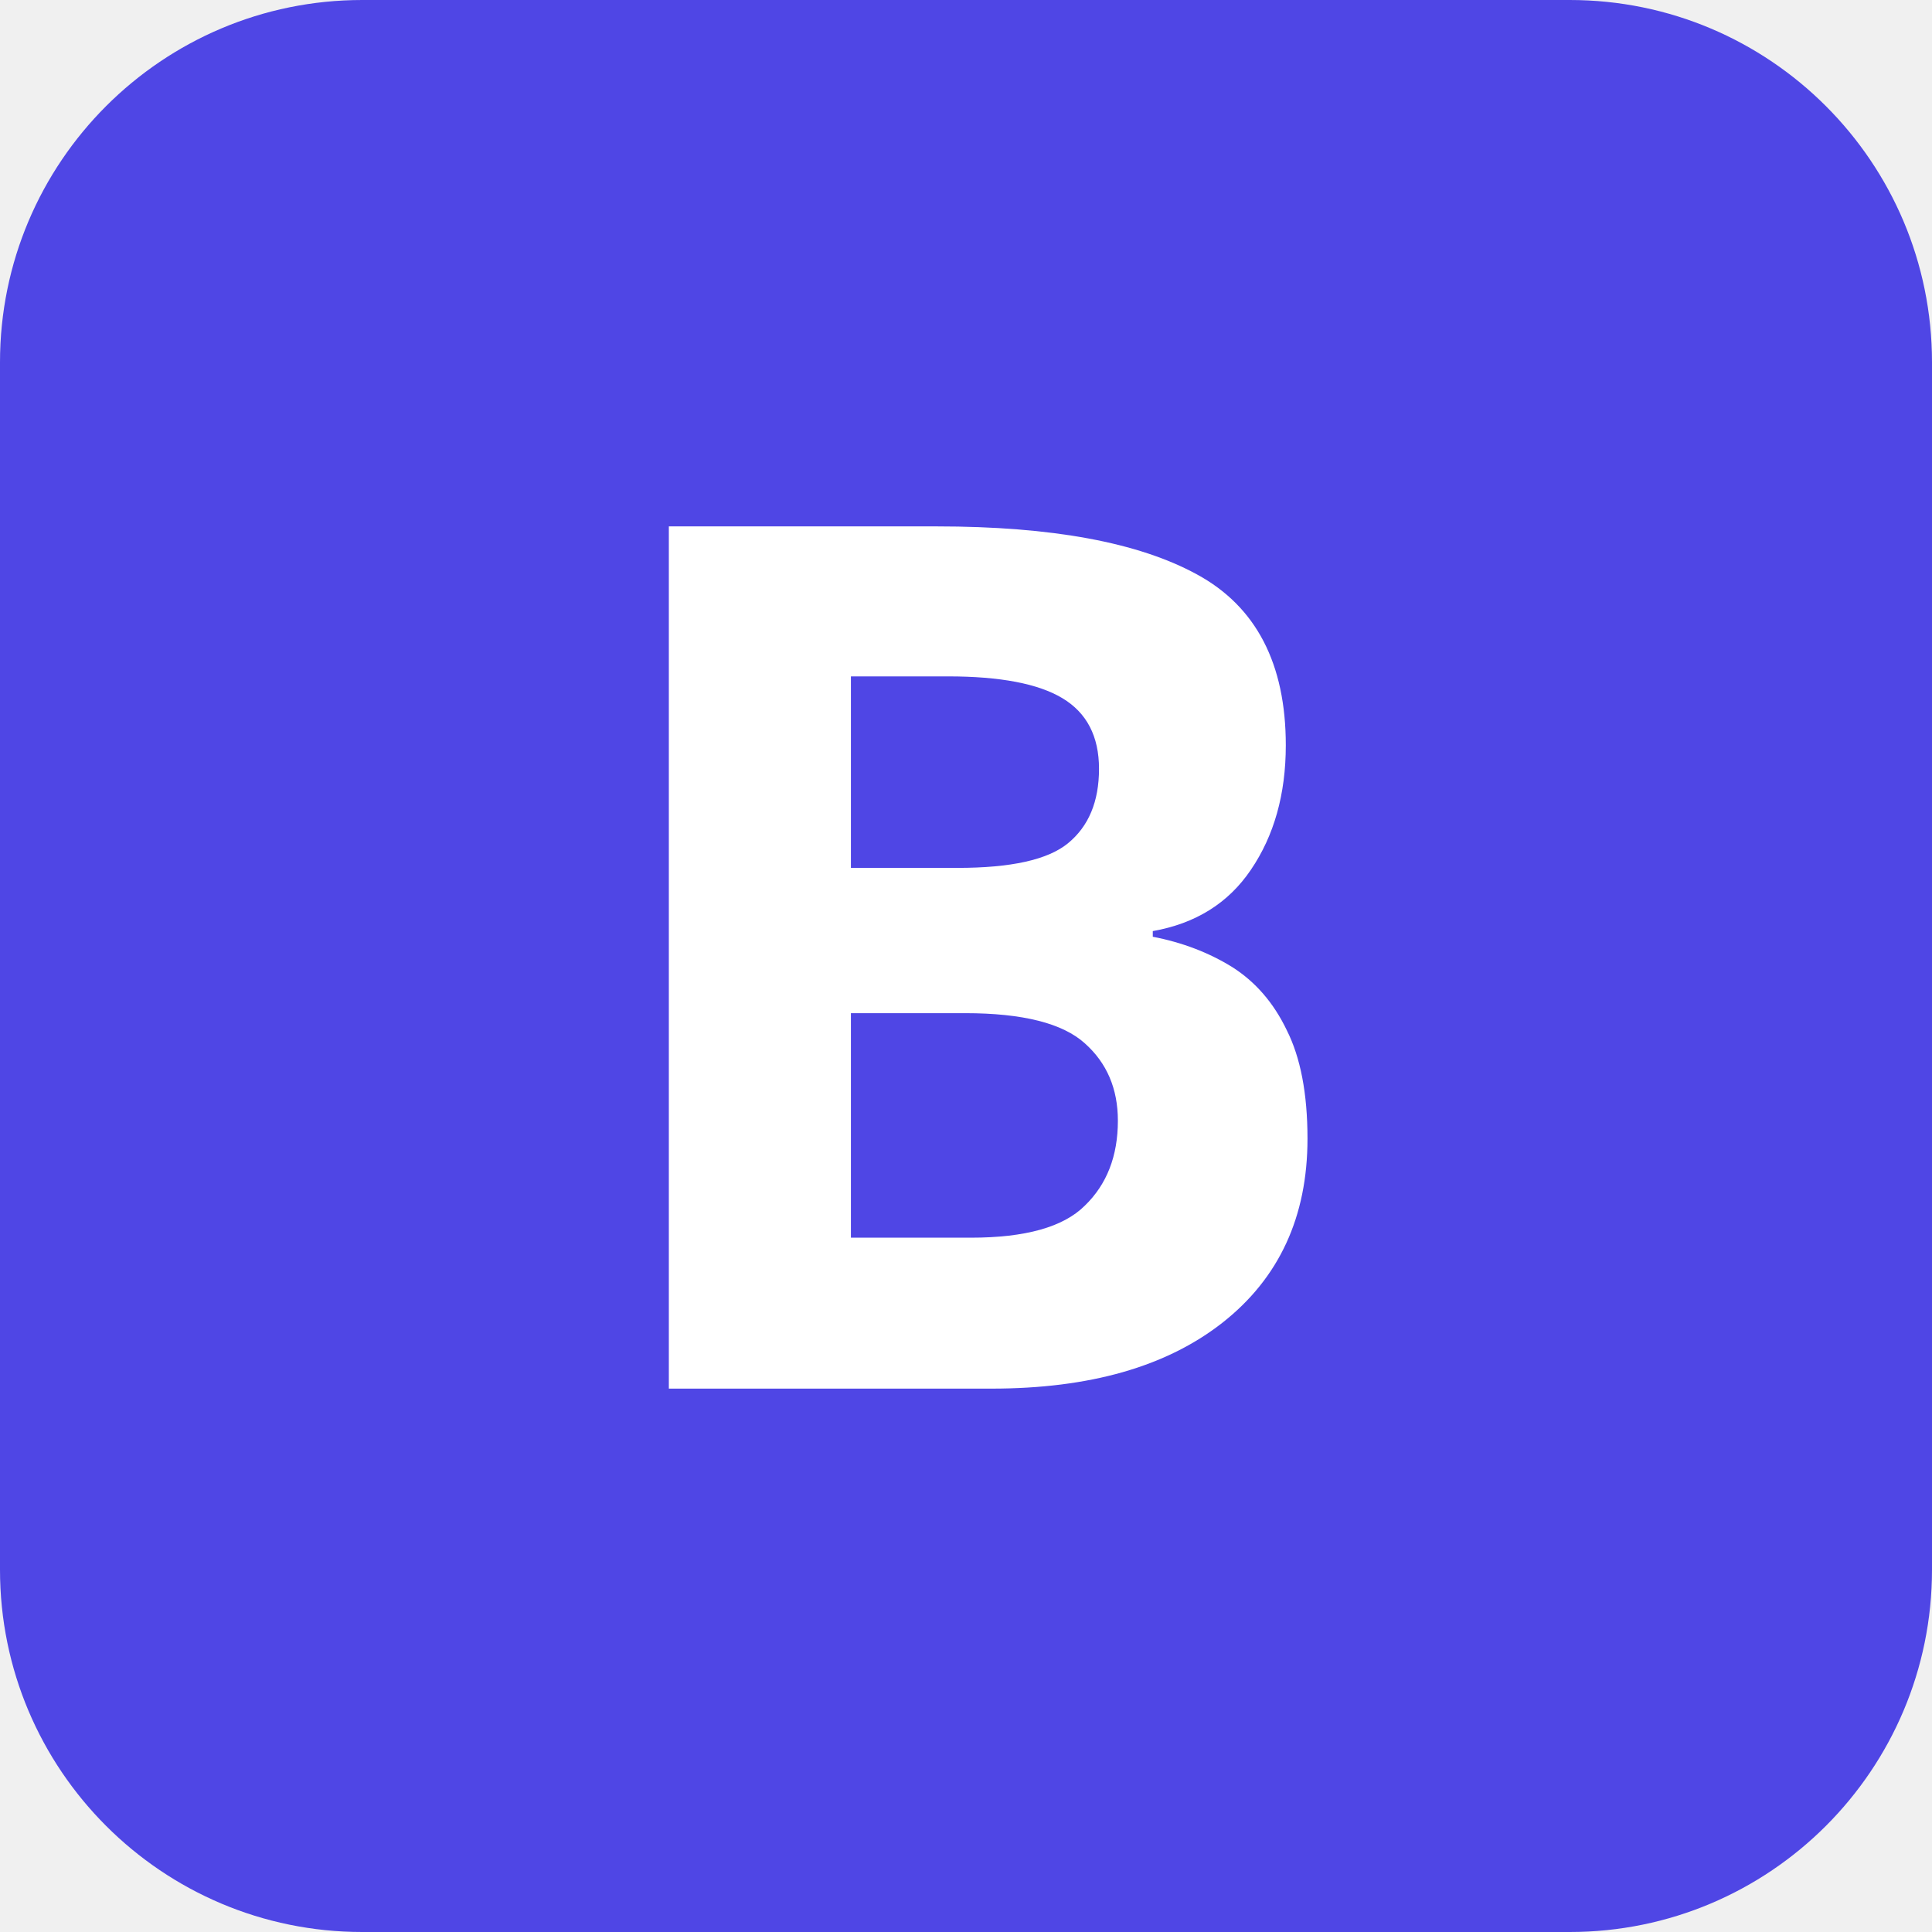
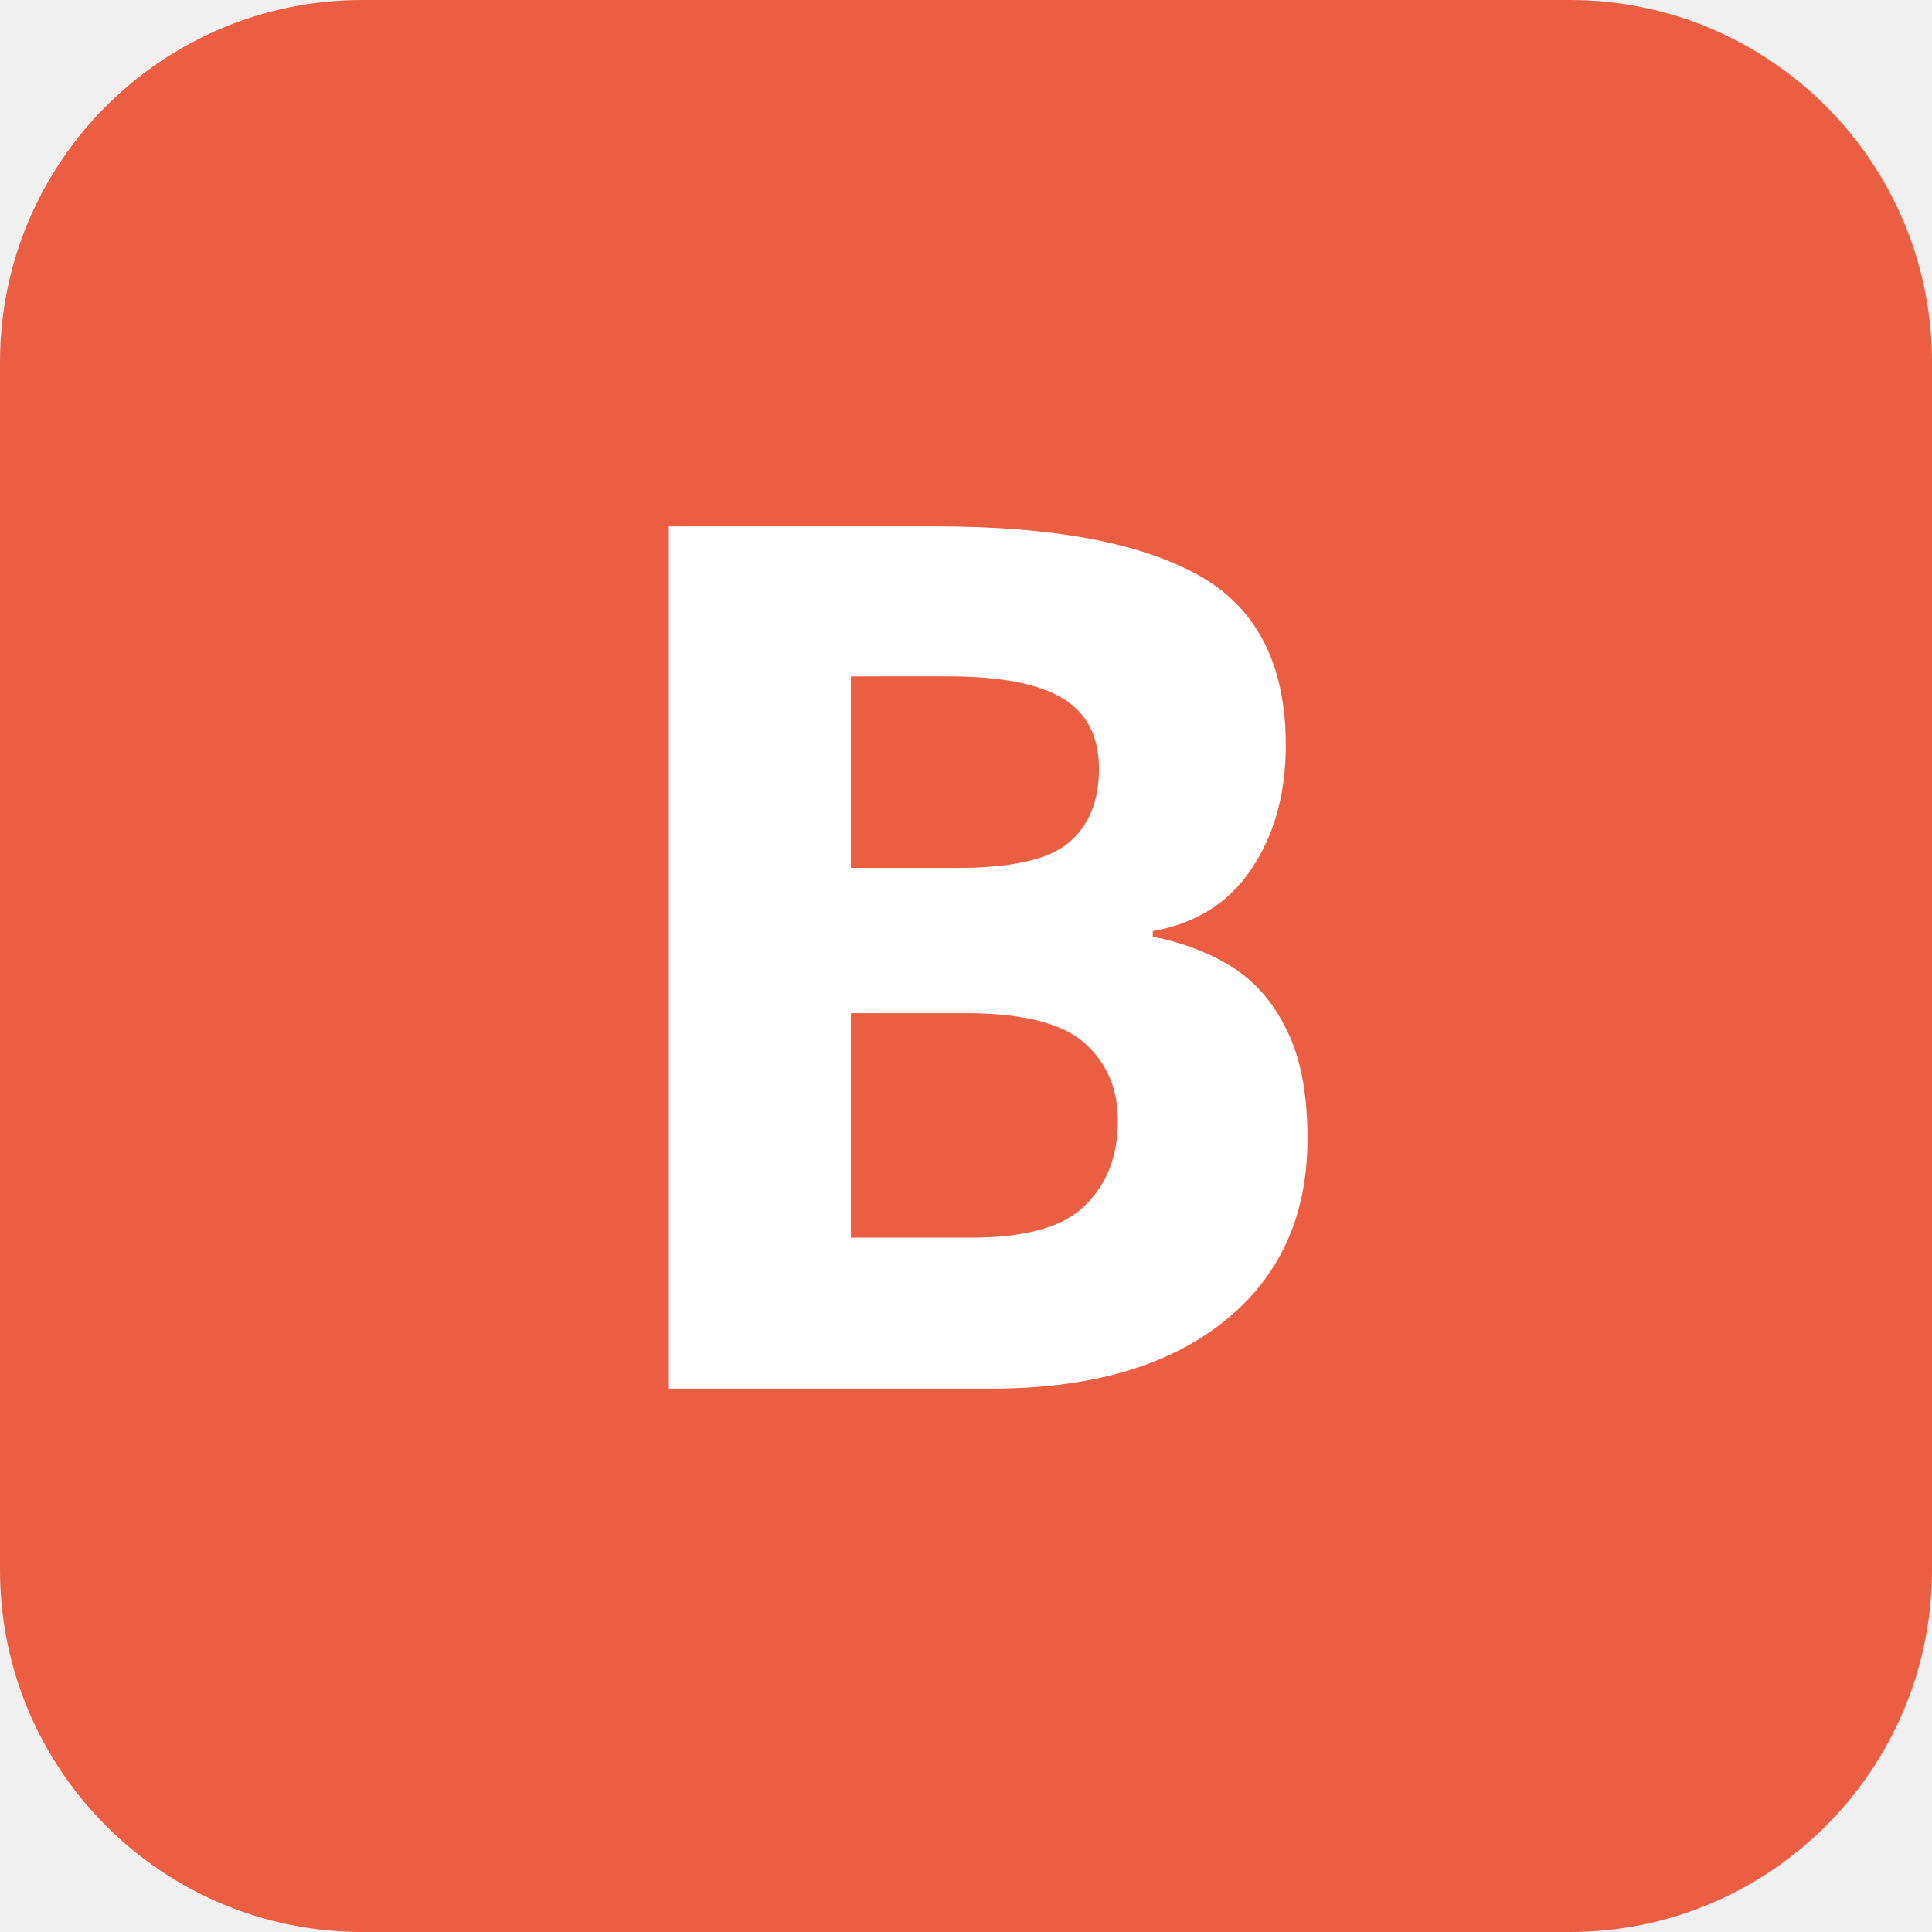
<svg xmlns="http://www.w3.org/2000/svg" viewBox="0 0 32 32">
-   <rect width="32" height="32" rx="6" fill="#4f46e5" />
+   <rect width="32" height="32" rx="6" fill="#EB5E41" />
  <text x="16" y="23" text-anchor="middle" font-family="system-ui" font-weight="700" font-size="20" fill="white">B</text>
</svg>
